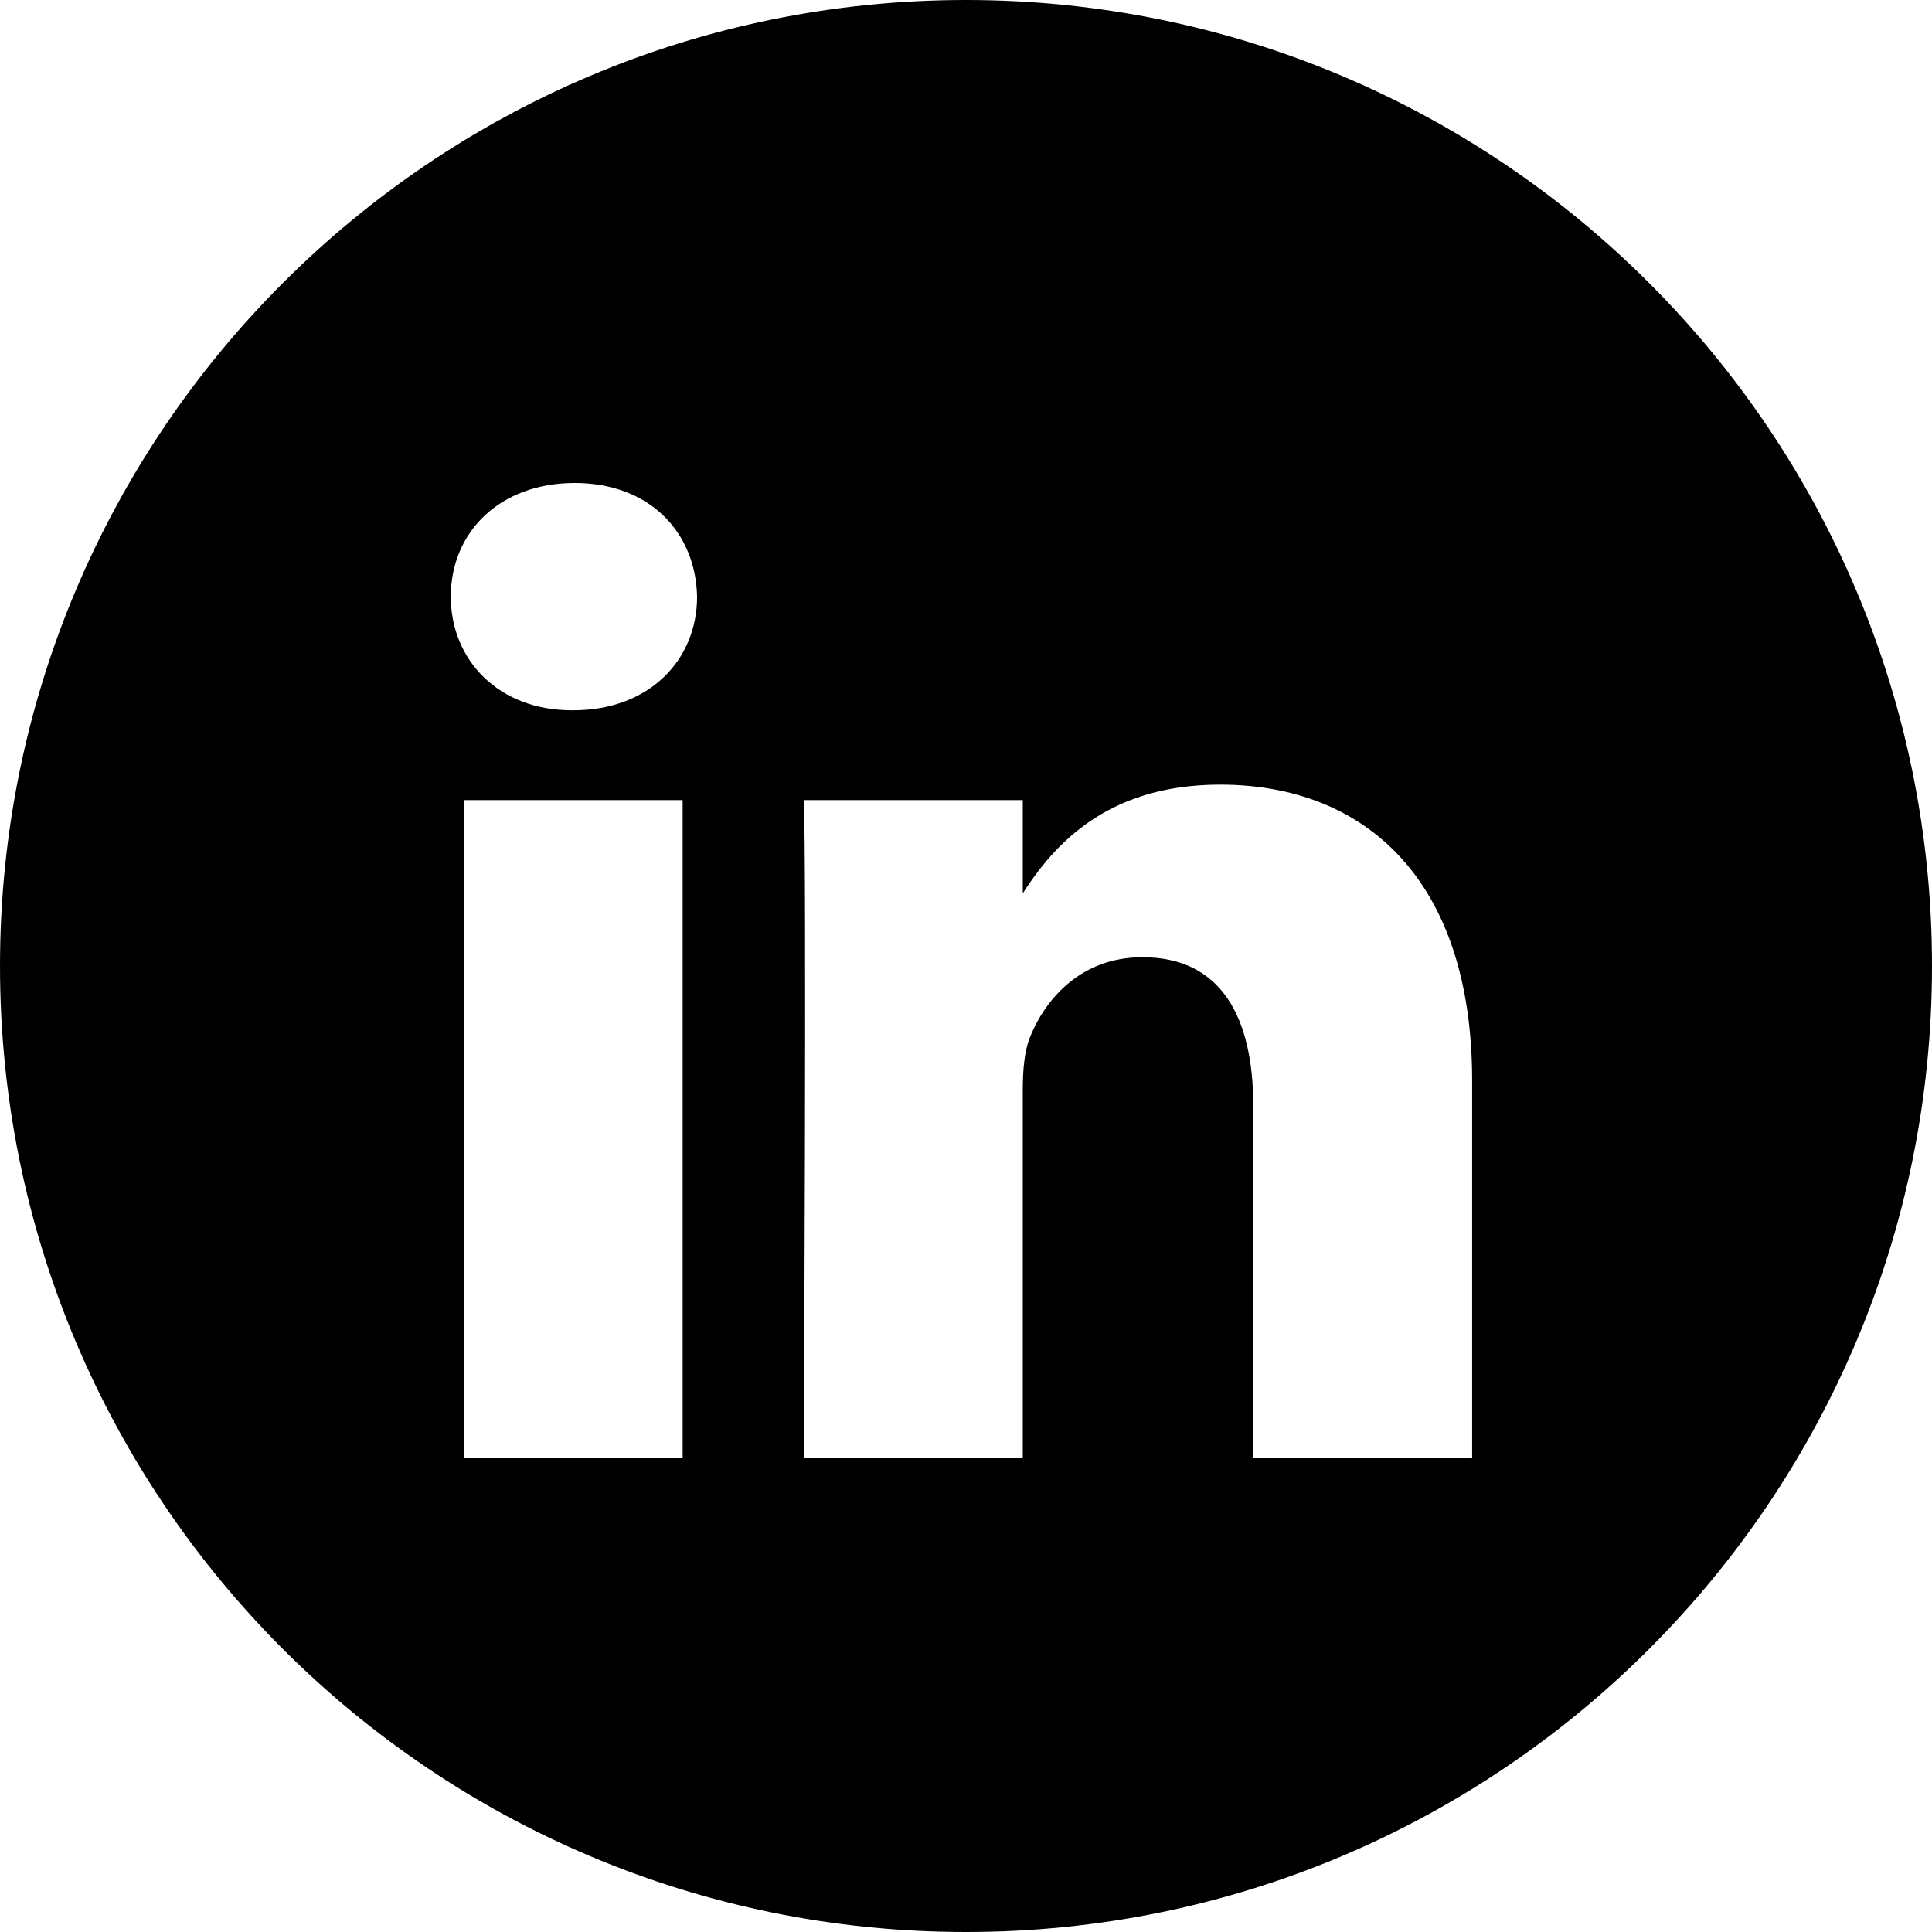
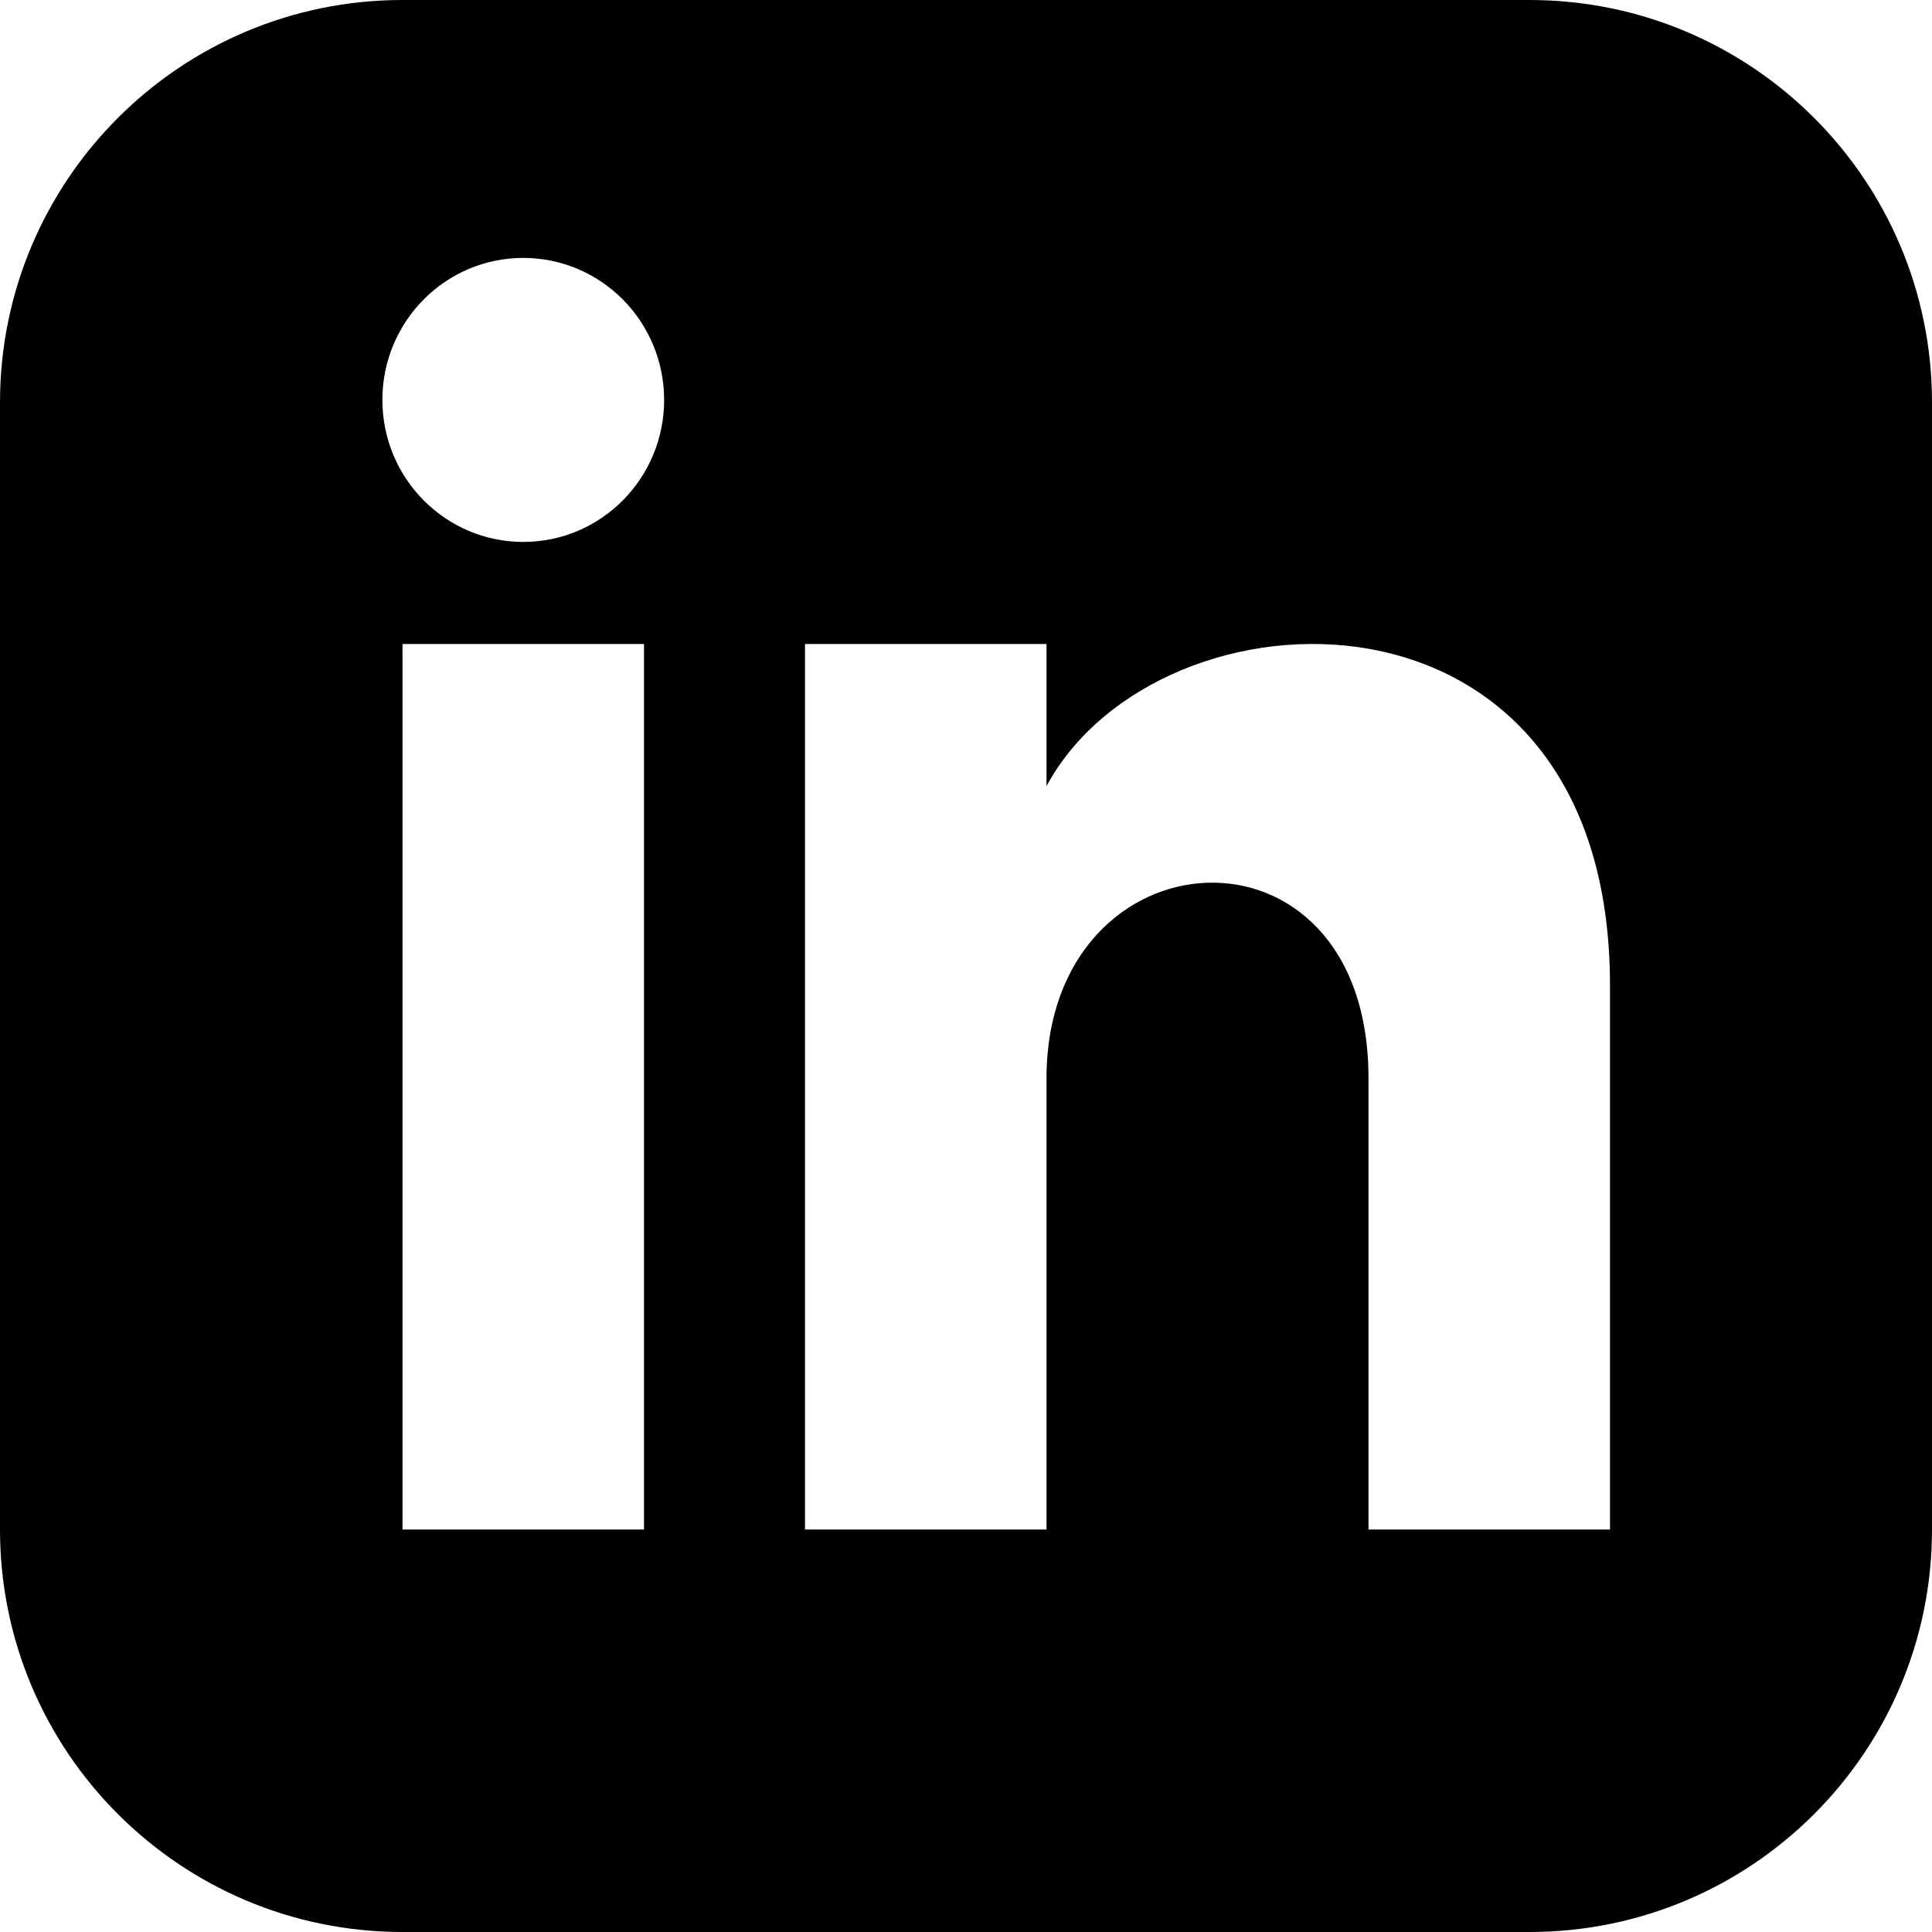
- <svg xmlns="http://www.w3.org/2000/svg" width="48" height="48" viewBox="0 0 48 48" fill="none">
-   <path fill-rule="evenodd" clip-rule="evenodd" d="M0 24C0 10.745 10.745 0 24 0C37.255 0 48 10.745 48 24C48 37.255 37.255 48 24 48C10.745 48 0 37.255 0 24ZM16.96 19.878H11.522V36.22H16.96V19.878ZM17.319 14.823C17.284 13.22 16.138 12 14.277 12C12.416 12 11.2 13.22 11.2 14.823C11.2 16.392 12.38 17.647 14.206 17.647H14.241C16.138 17.647 17.319 16.392 17.319 14.823ZM36.575 26.85C36.575 21.83 33.892 19.494 30.313 19.494C27.425 19.494 26.133 21.08 25.411 22.193V19.878H19.971C20.043 21.412 19.971 36.22 19.971 36.22H25.411V27.093C25.411 26.605 25.446 26.118 25.59 25.768C25.983 24.792 26.878 23.782 28.381 23.782C30.349 23.782 31.137 25.281 31.137 27.477V36.22H36.575L36.575 26.85Z" fill="black" />
+ <svg xmlns="http://www.w3.org/2000/svg" width="24" height="24" viewBox="0 0 24 24">
+   <path d="M19 0h-14c-2.761 0-5 2.239-5 5v14c0 2.761 2.239 5 5 5h14c2.762 0 5-2.239 5-5v-14c0-2.761-2.238-5-5-5zm-11 19h-3v-11h3v11zm-1.5-12.268c-.966 0-1.75-.79-1.75-1.764s.784-1.764 1.75-1.764 1.75.79 1.75 1.764-.783 1.764-1.75 1.764zm13.5 12.268h-3v-5.604c0-3.368-4-3.113-4 0v5.604h-3v-11h3v1.765c1.396-2.586 7-2.777 7 2.476v6.759z" />
</svg>
